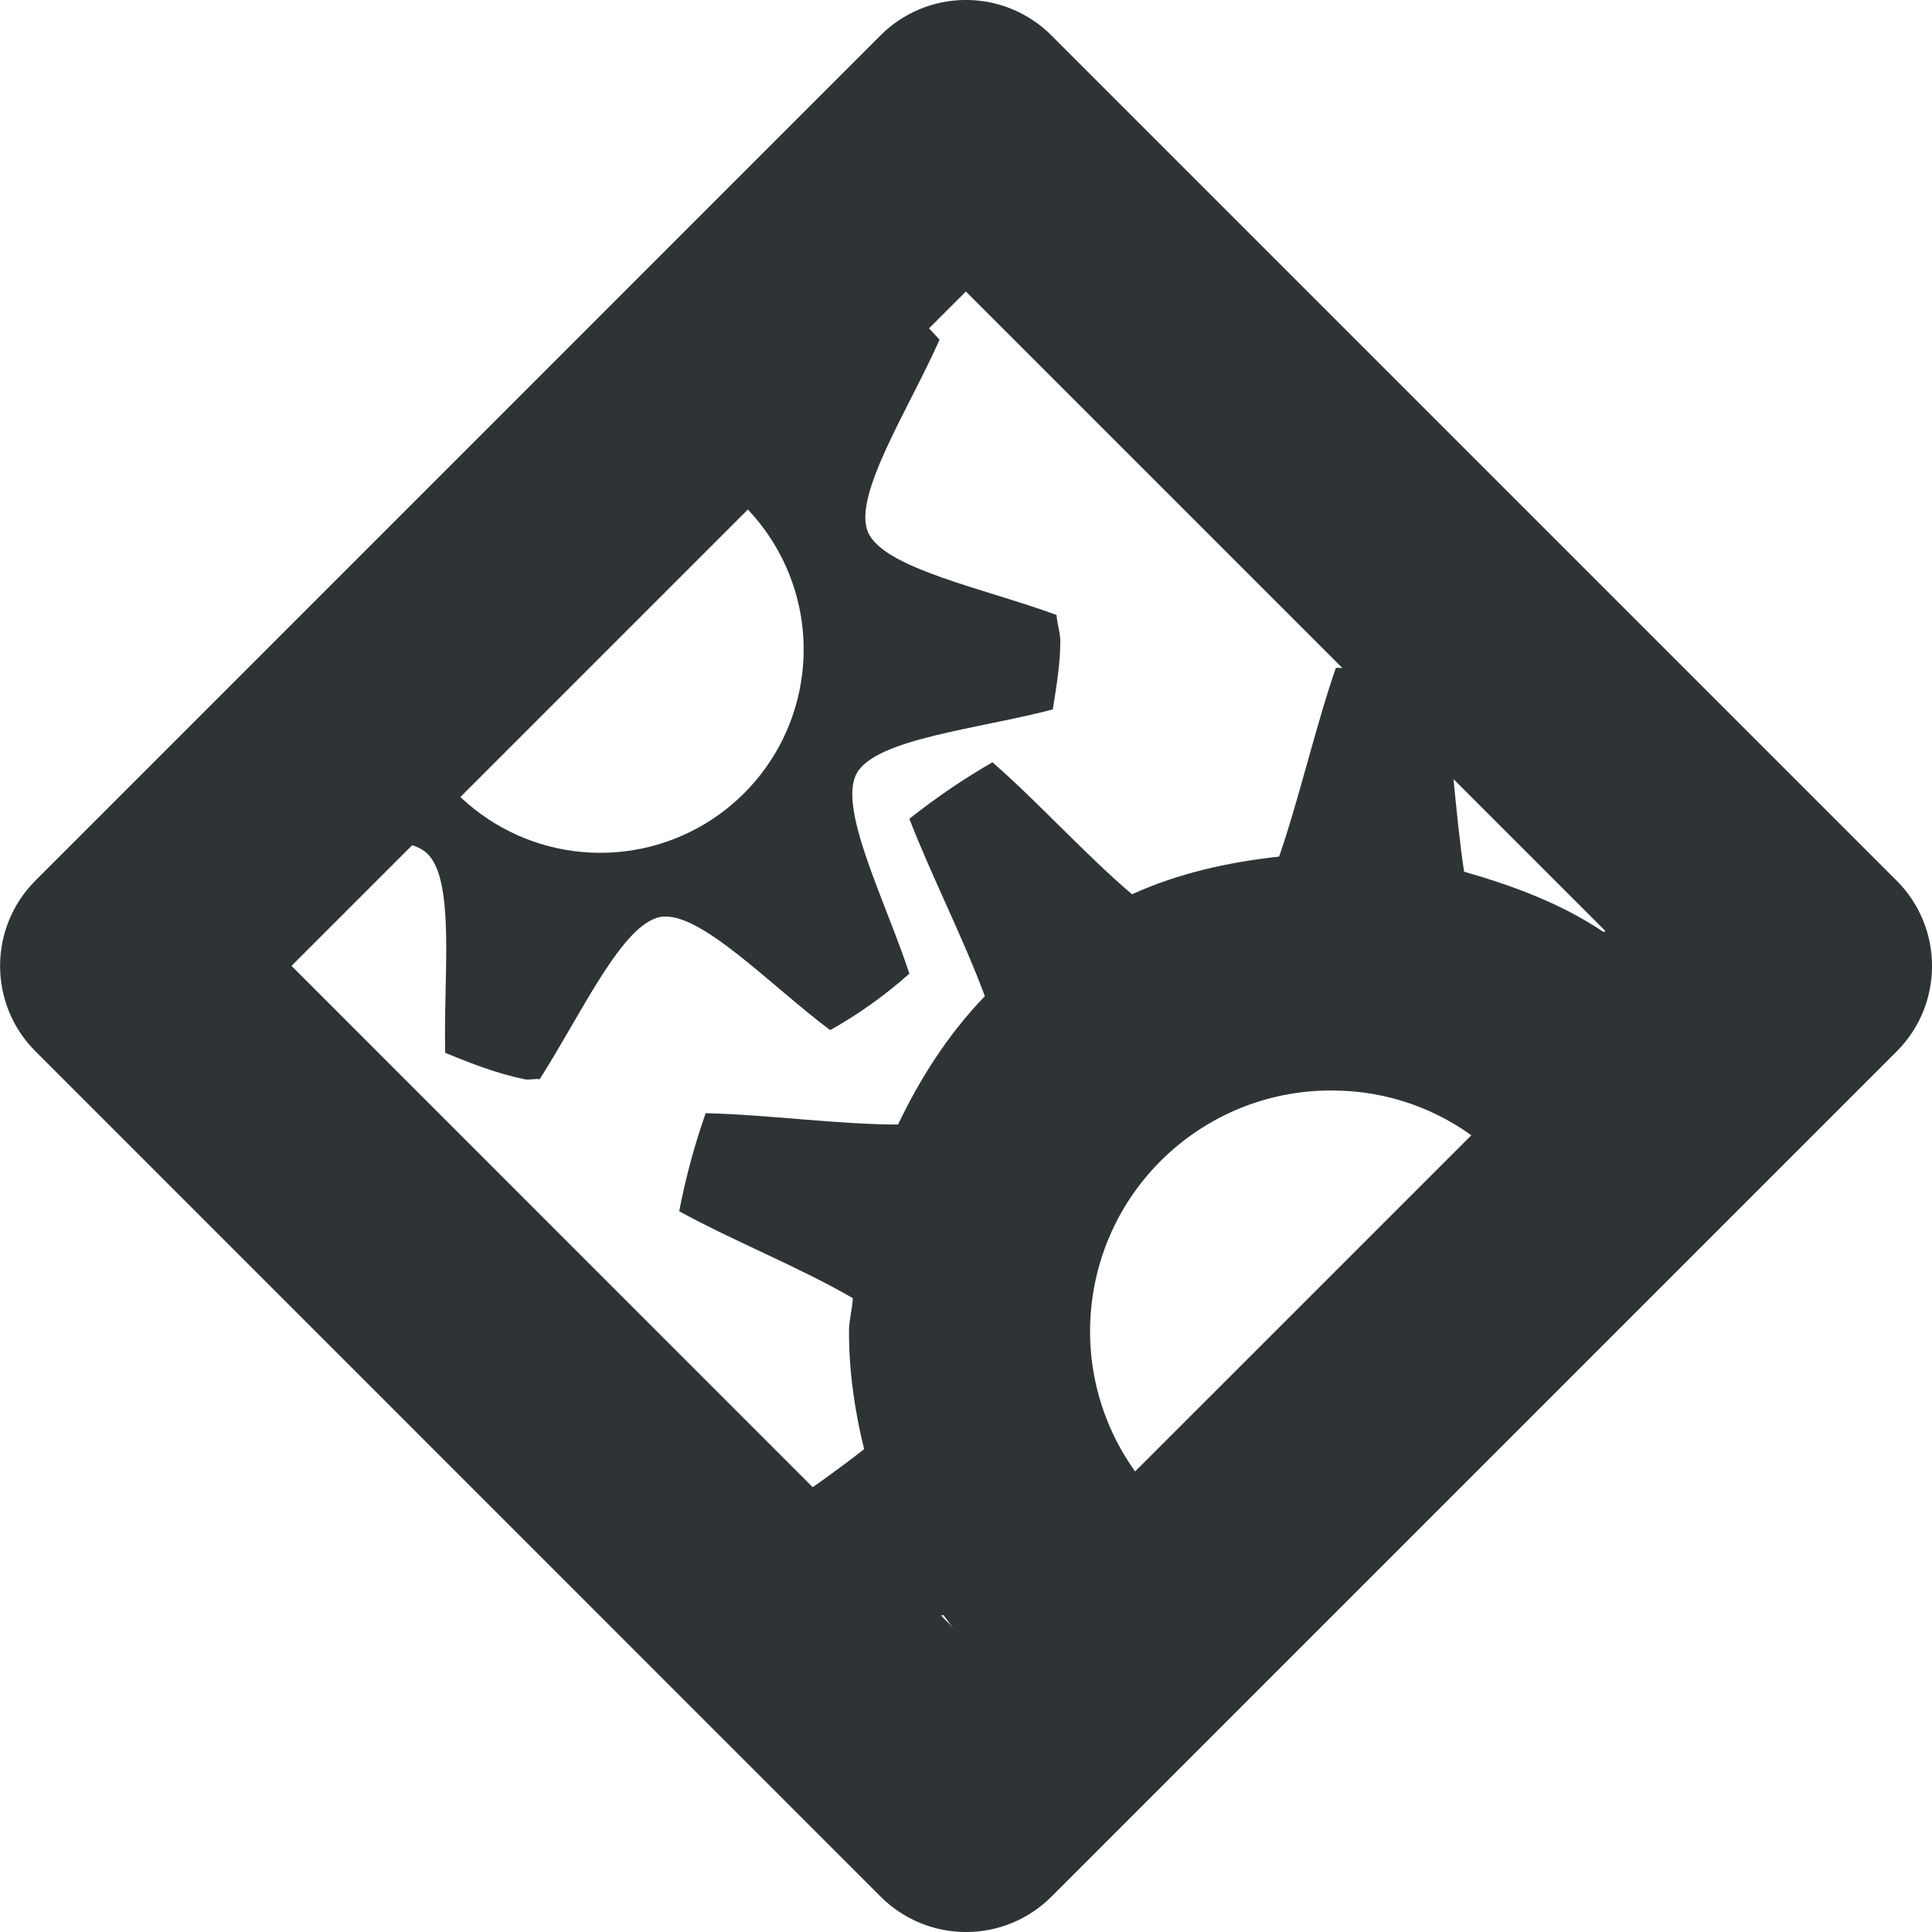
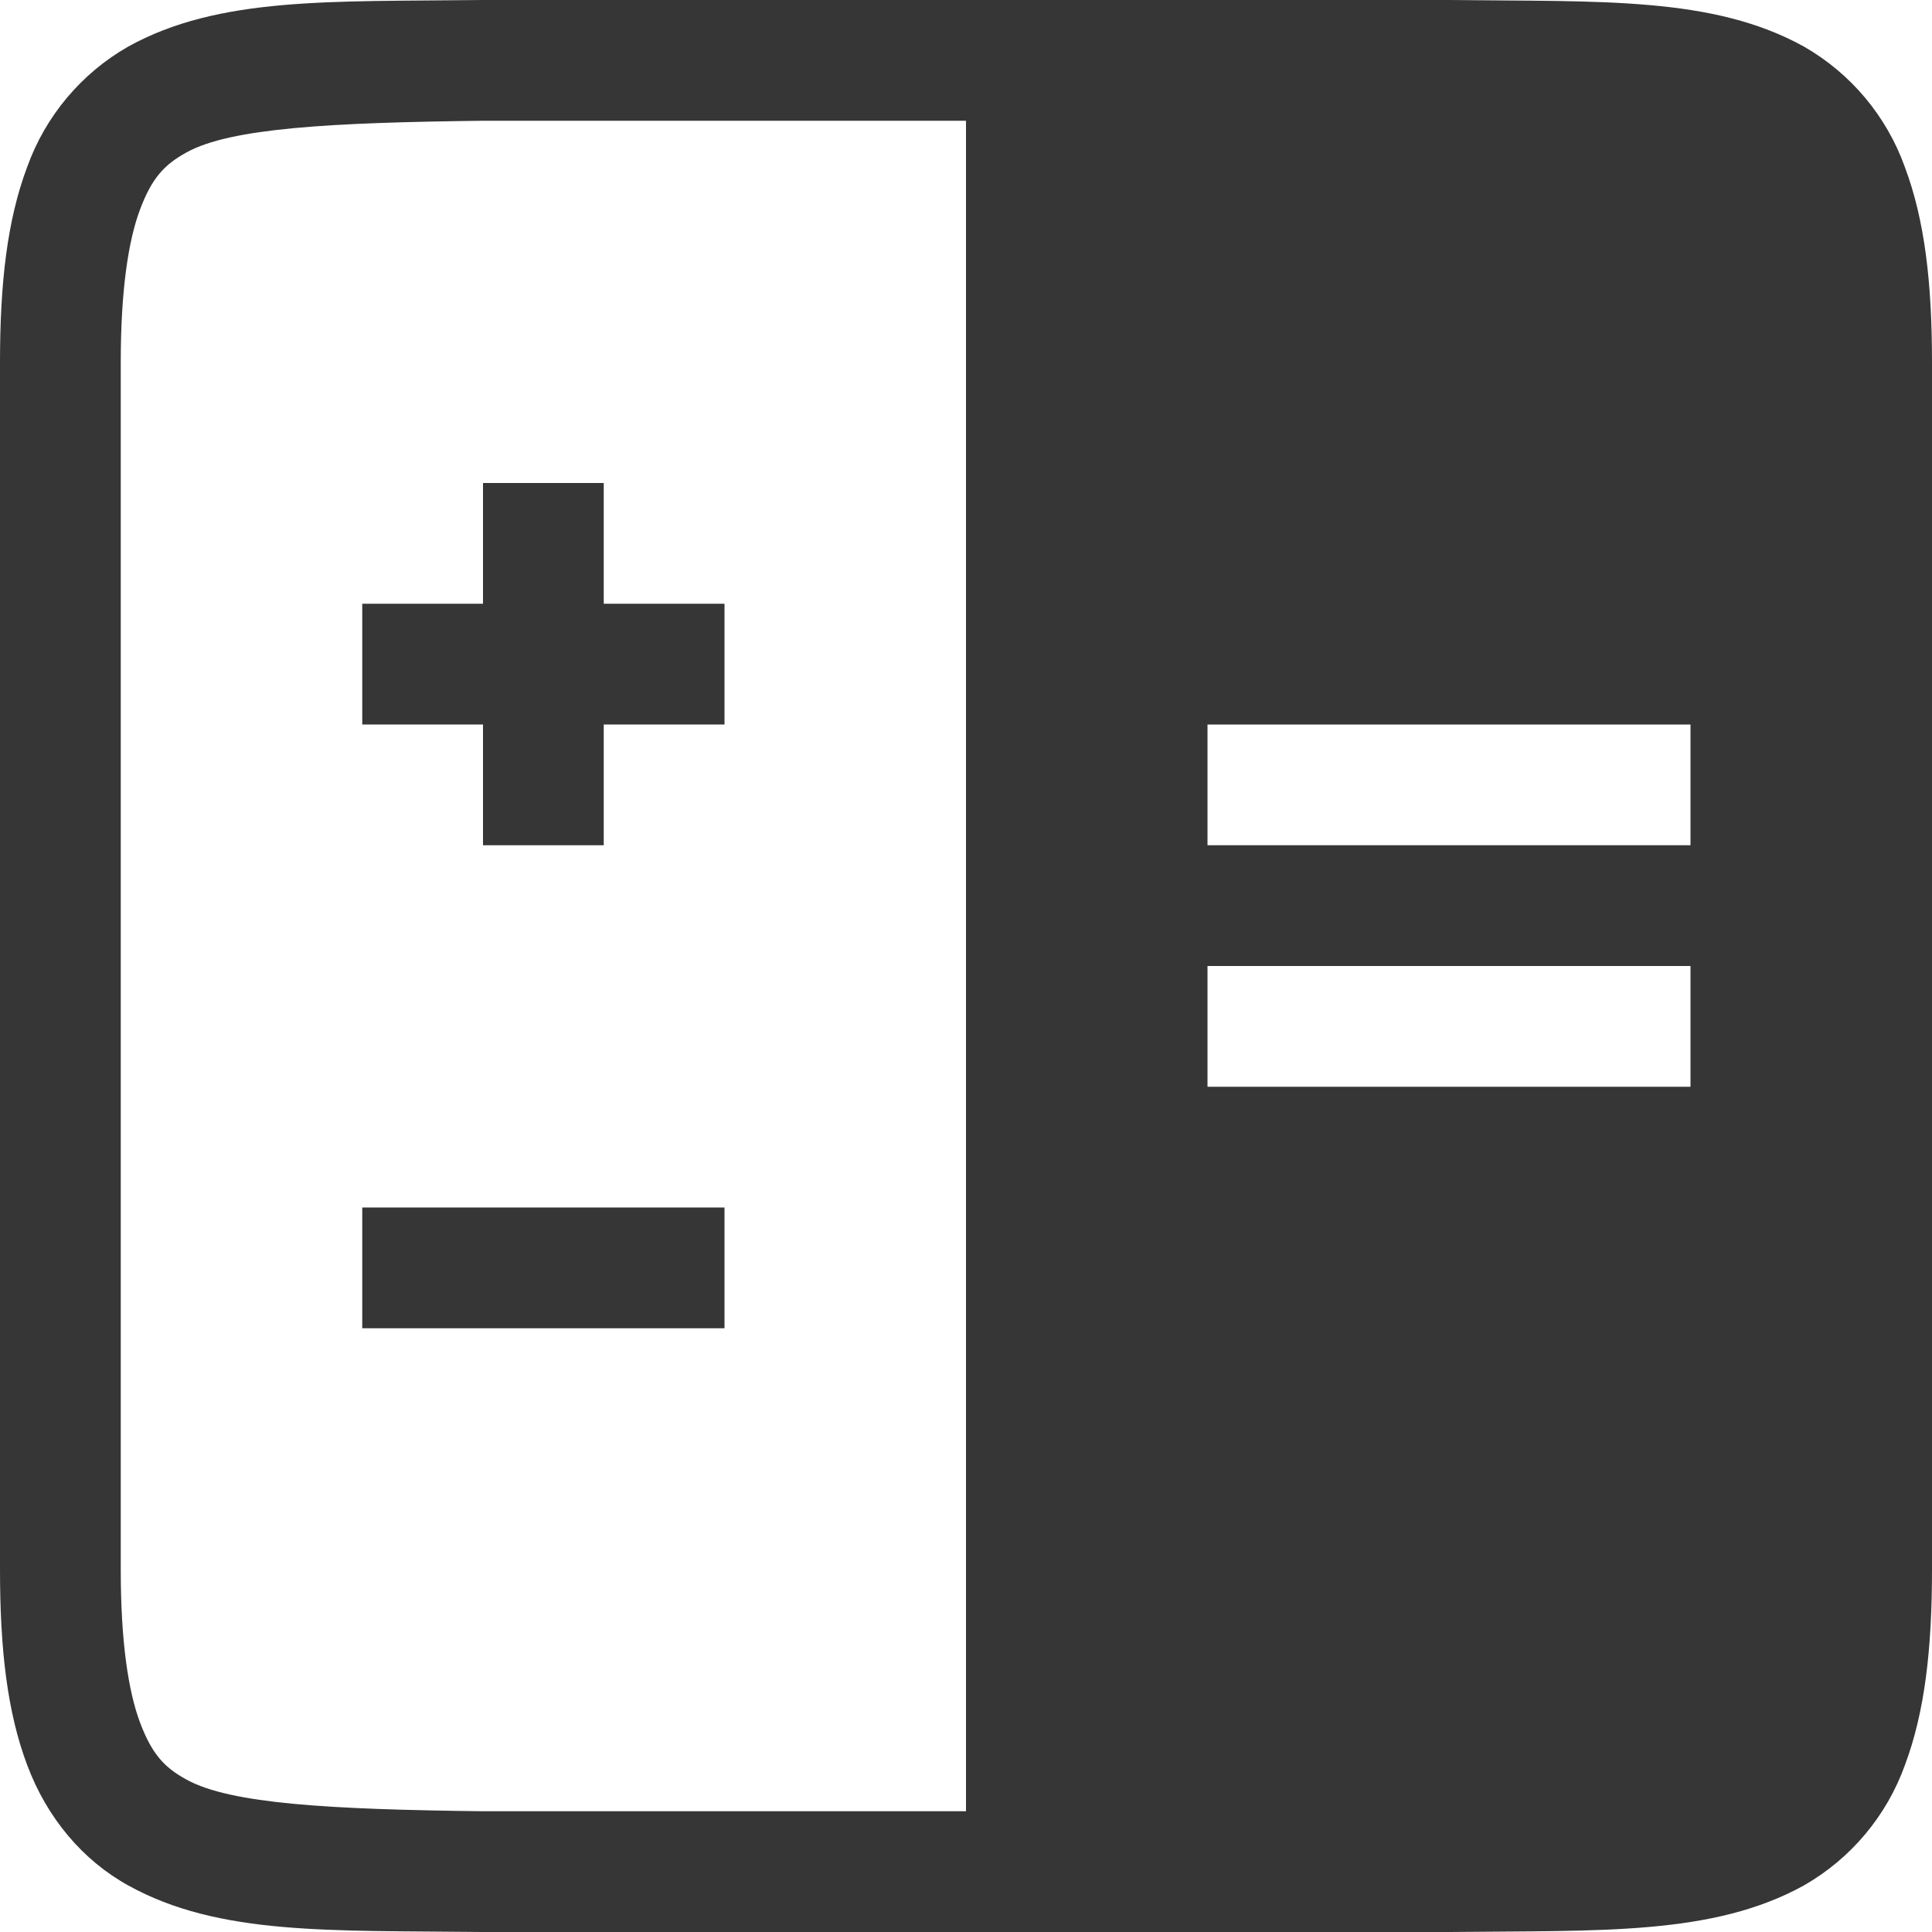
- <svg xmlns="http://www.w3.org/2000/svg" width="16" height="16">
-   <g color="#000" fill="#2e3436">
-     <path d="M7.188 2.281c-.094.056-.192.125-.29.19L5.566 3.803a1.684 1.684 0 11-2.17 2.17L2.332 7.037c.506-.069 1.017-.136 1.2.026.242.214.139 1.031.155 1.656.213.088.427.171.657.219.04.008.085-.007.125 0 .337-.525.683-1.288 1-1.344.322-.057.905.562 1.406.937a3.67 3.67 0 00.656-.468c-.195-.595-.594-1.369-.437-1.657.158-.29 1.019-.37 1.625-.531.028-.183.062-.371.062-.562 0-.075-.027-.146-.031-.22-.587-.217-1.435-.385-1.562-.687-.128-.302.34-1.021.593-1.593a3.722 3.722 0 00-.593-.532zm3.875 3.25c-.165.475-.305 1.086-.47 1.563-.43.047-.84.14-1.218.312-.38-.322-.787-.773-1.156-1.093a5.562 5.562 0 00-.688.468c.177.46.453 1.001.625 1.469-.298.309-.531.67-.719 1.063-.494 0-1.102-.084-1.593-.094a5.68 5.68 0 00-.219.812c.435.24 1.006.468 1.438.72-.006.093-.032.185-.032.28 0 .333.049.66.125.97-.382.304-.898.63-1.28.937.015.044.04.083.058.127l.613.613c.417-.1.868-.223 1.266-.303.248.343.532.626.875.875-.027.135-.068.283-.104.428.174-.063.34-.155.482-.297l1.432-1.432a1.994 1.994 0 01.533-3.918c.919 0 1.684.623 1.918 1.467l1.338-1.338c.06-.06.11-.124.156-.191-.035-.062-.06-.13-.1-.188.096-.152.205-.31.315-.47.017-.348-.1-.7-.37-.971l-.177-.176c-.28.192-.561.387-.83.555-.345-.233-.746-.383-1.156-.5-.077-.507-.107-1.132-.187-1.625a5.44 5.44 0 00-.875-.063zm-9.247.608c-.087.068-.173.138-.254.205l.014.035z" style="marker:none" overflow="visible" />
-     <path d="M8.707.293a1 1 0 00-1.415 0l-6.999 7a1 1 0 000 1.413l7 7.001a1 1 0 001.415 0l7-7a1 1 0 000-1.413zm-.708 2.121l5.587 5.587L8 13.586 2.414 7.999z" style="line-height:normal;font-variant-ligatures:normal;font-variant-position:normal;font-variant-caps:normal;font-variant-numeric:normal;font-variant-alternates:normal;font-feature-settings:normal;text-indent:0;text-align:start;text-decoration-line:none;text-decoration-style:solid;text-decoration-color:#000;text-transform:none;text-orientation:mixed;shape-padding:0;isolation:auto;mix-blend-mode:normal;marker:none" font-weight="400" font-family="sans-serif" overflow="visible" />
+ <svg xmlns="http://www.w3.org/2000/svg" width="16" height="16" version="1.1">
+   <g fill="#363636">
+     <path d="m3.994 0c-1.258 0.015-2.179-0.03-2.931 0.385a1.88 1.88 0 0 0-0.838 0.998c-0.165 0.439-0.225 0.96-0.225 1.617v10c0 0.658 0.06 1.179 0.225 1.617 0.164 0.439 0.461 0.79 0.838 0.998 0.752 0.416 1.673 0.37 2.931 0.385h8.012c1.258-0.014 2.179 0.03 2.932-0.385a1.88 1.88 0 0 0 0.838-0.998c0.164-0.438 0.224-0.96 0.224-1.617v-10c0-0.658-0.06-1.178-0.225-1.617a1.88 1.88 0 0 0-0.837-0.998c-0.753-0.416-1.674-0.37-2.932-0.385h-8.008zm6e-3 1h4v14h-4c-1.259-0.015-2.09-0.06-2.455-0.262-0.184-0.1-0.287-0.212-0.385-0.472s-0.16-0.674-0.16-1.266v-10c0-0.592 0.062-1.006 0.16-1.266s0.201-0.371 0.385-0.472c0.365-0.202 1.195-0.247 2.455-0.262zm6 5h4v1h-4zm0 2h4v1h-4z" color="#000000" font-family="sans-serif" font-weight="400" overflow="visible" solid-color="#000000" style="font-feature-settings:normal;font-variant-alternates:normal;font-variant-caps:normal;font-variant-ligatures:normal;font-variant-numeric:normal;font-variant-position:normal;isolation:auto;mix-blend-mode:normal;shape-padding:0;text-decoration-color:#000000;text-decoration-line:none;text-decoration-style:solid;text-indent:0;text-orientation:mixed;text-transform:none;white-space:normal" />
+     <path d="m3 5h3v1h-3z" color="#bebebe" overflow="visible" />
+     <path d="m5 4v3h-1v-3zm-2 6h3v1h-3z" color="#bebebe" overflow="visible" />
  </g>
</svg>
